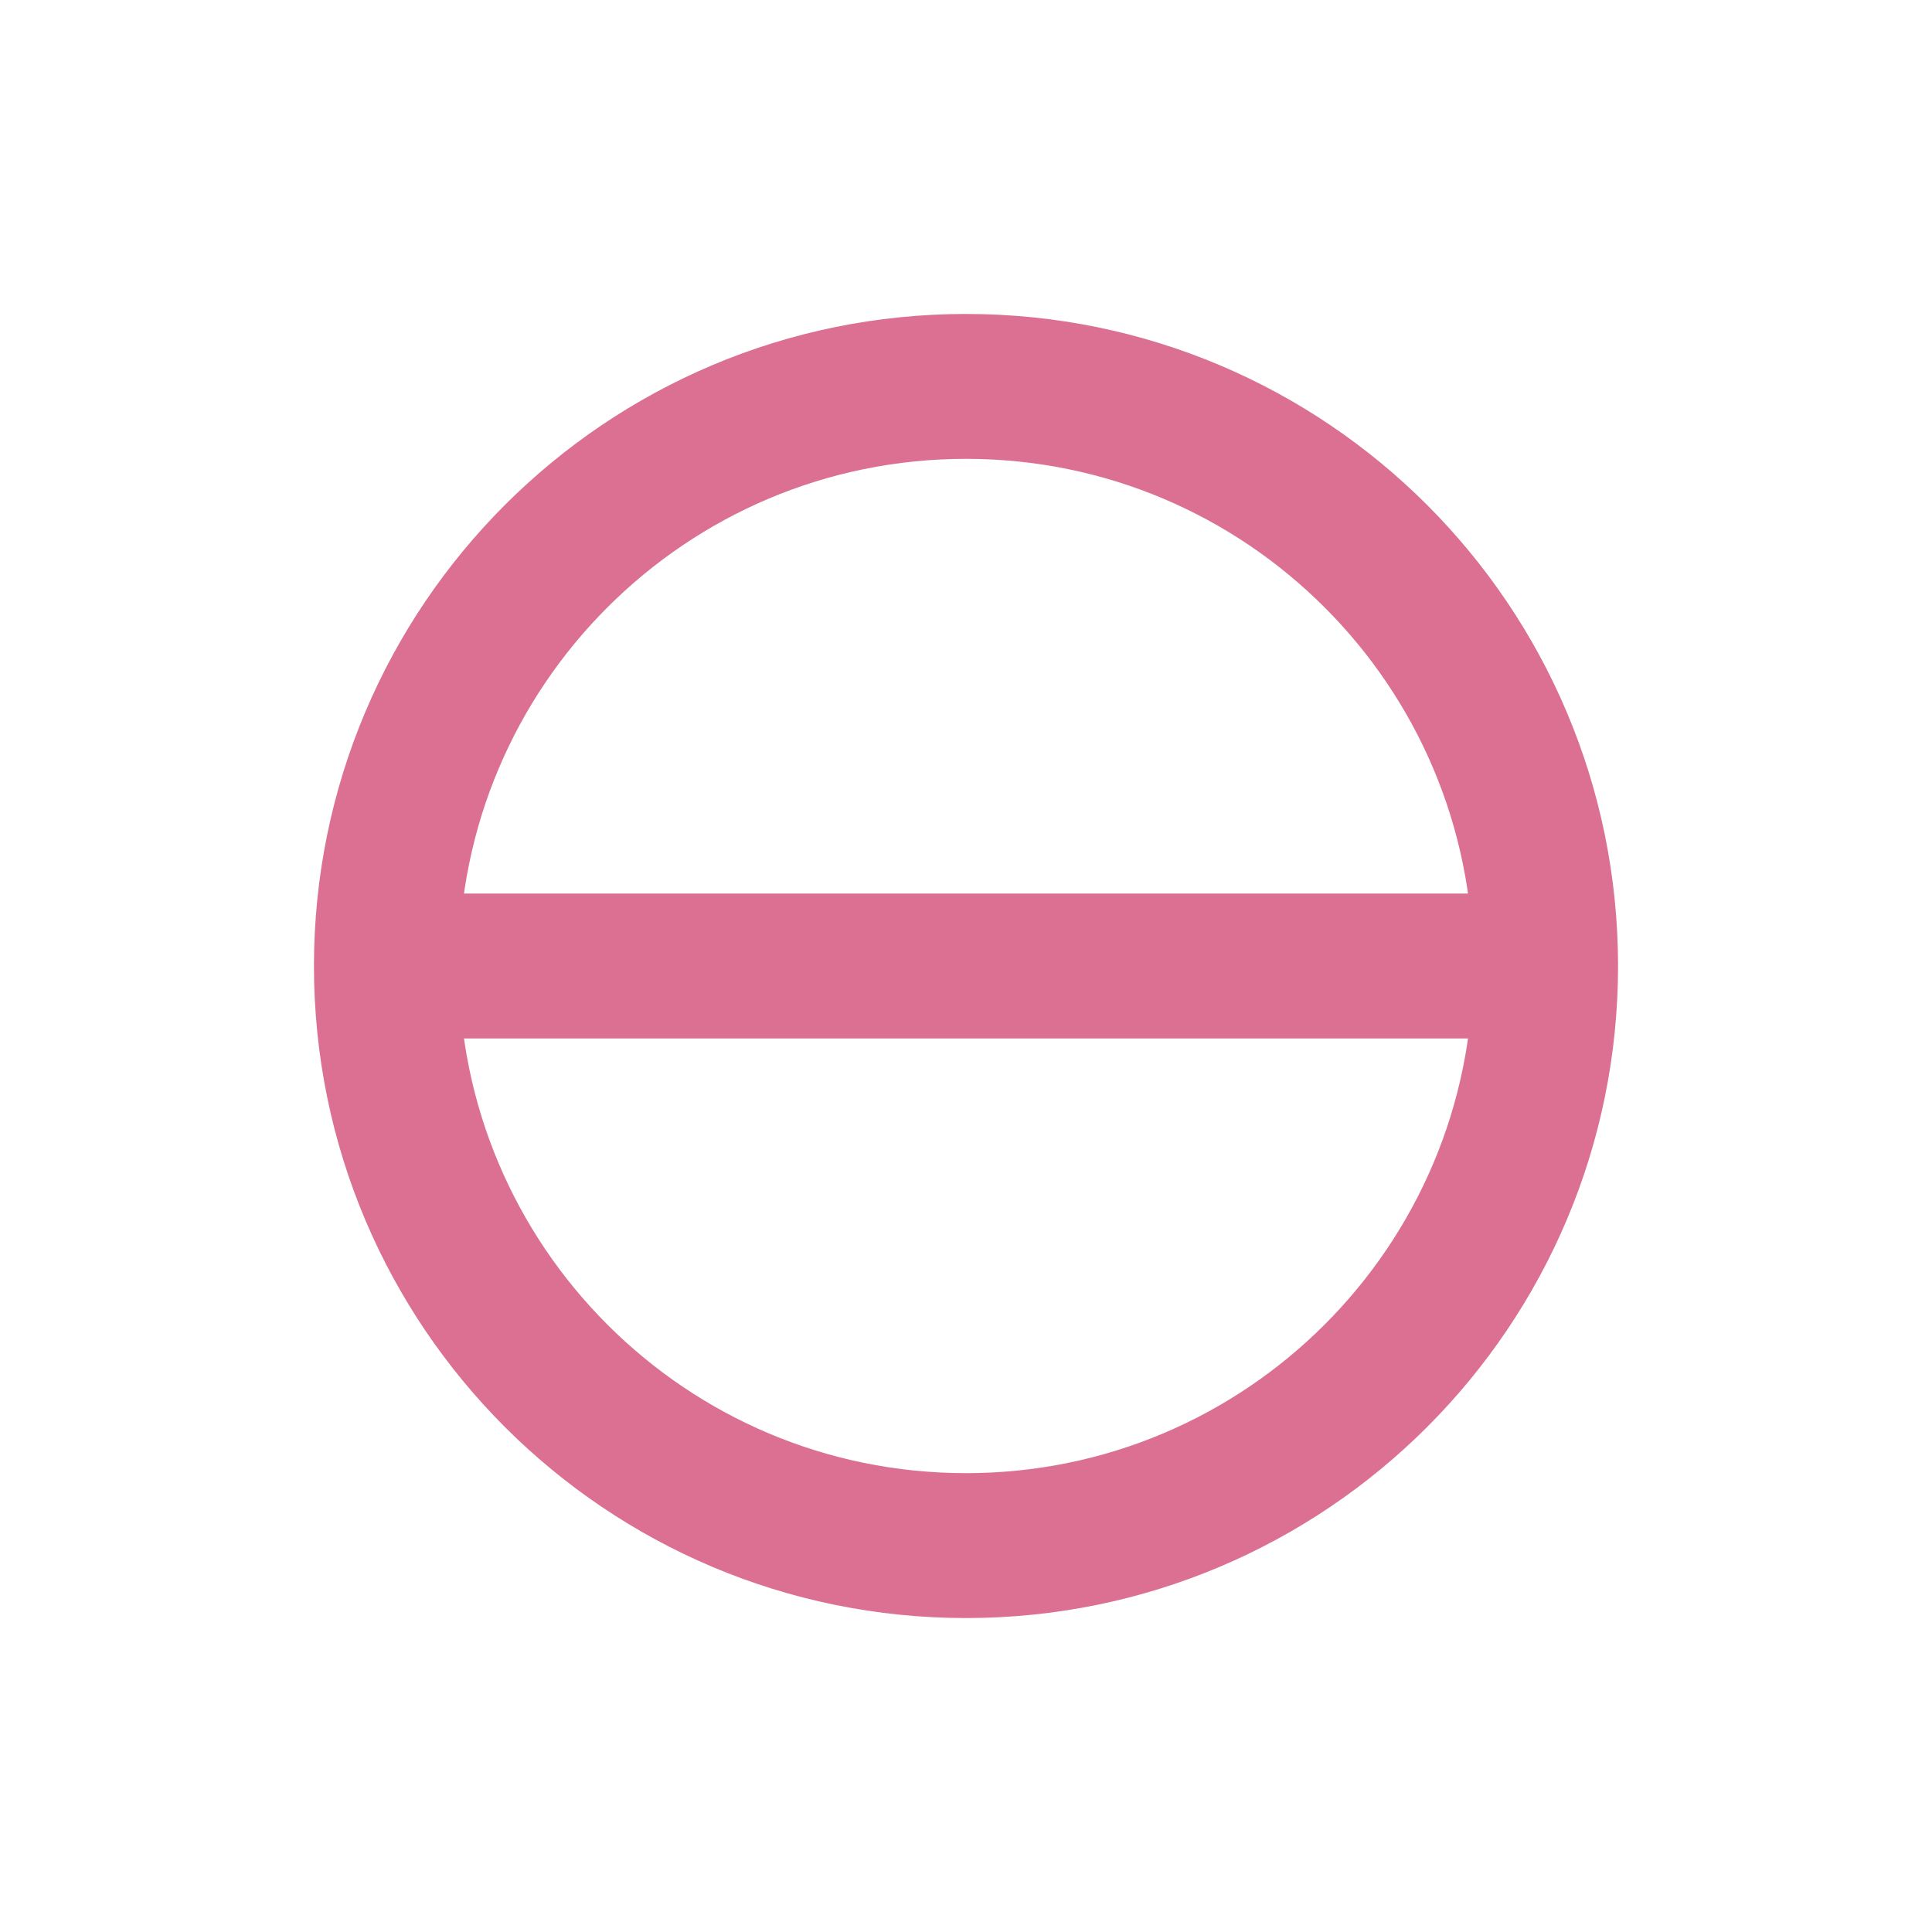
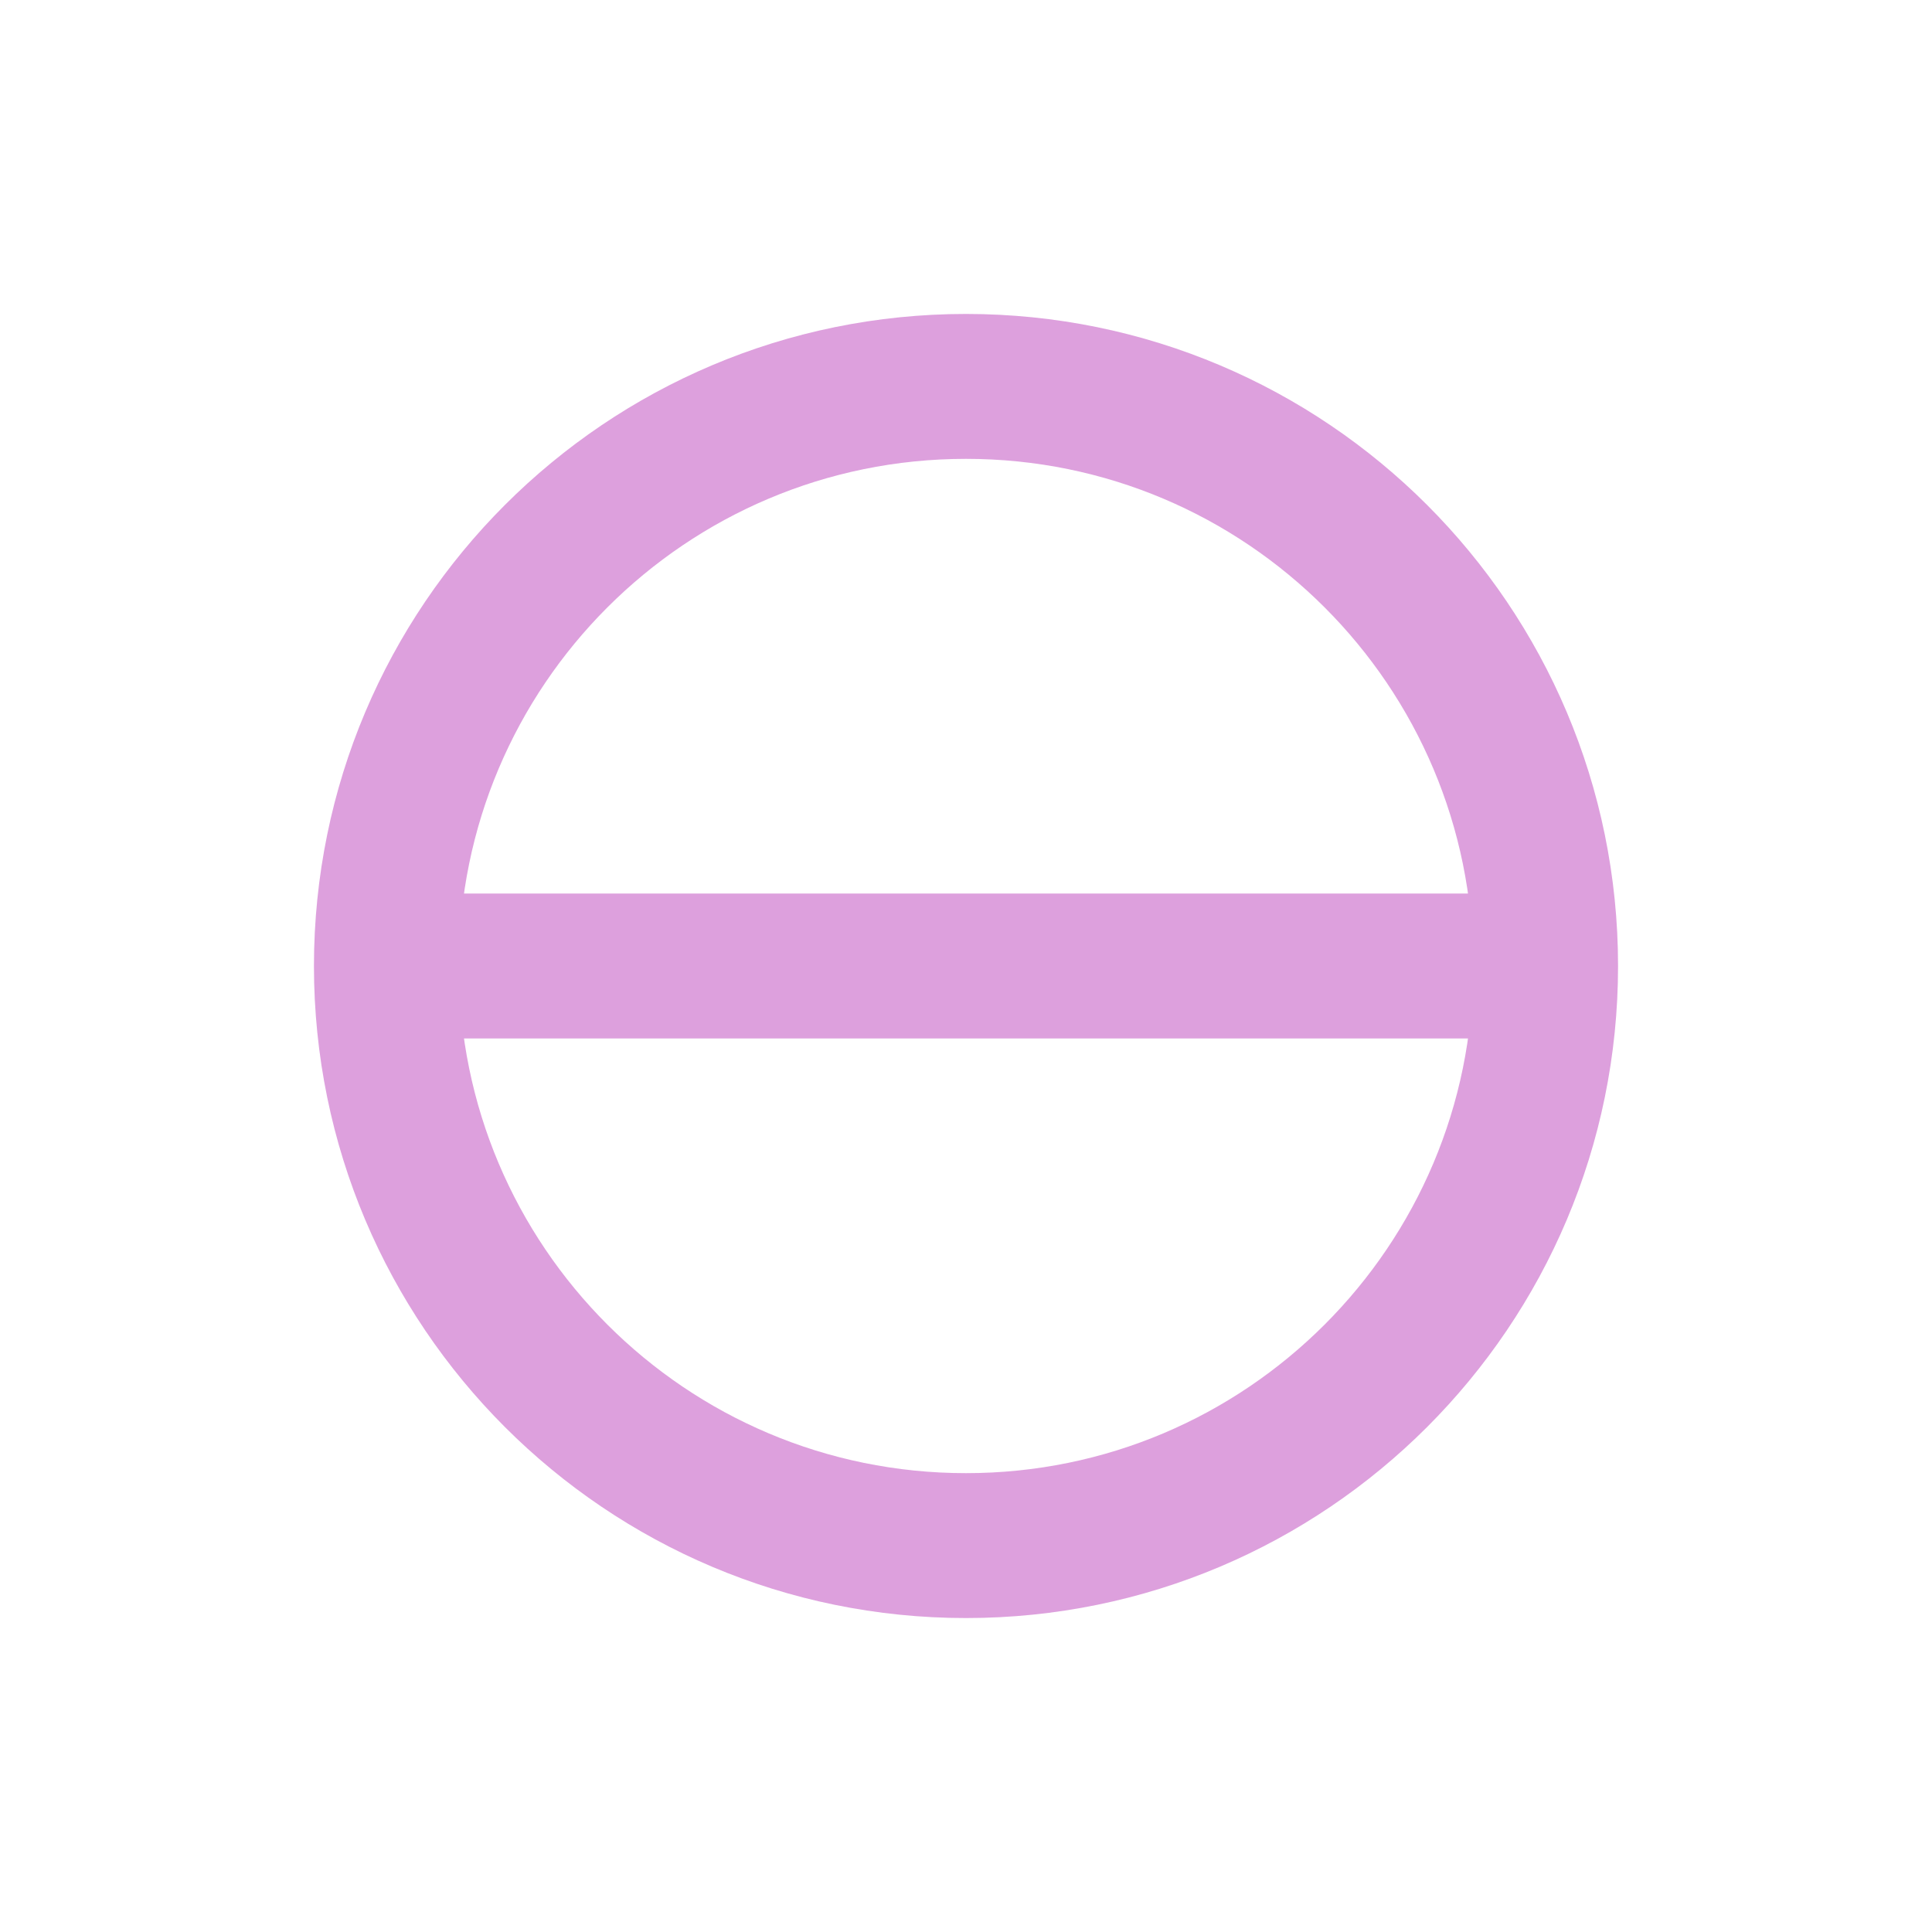
<svg xmlns="http://www.w3.org/2000/svg" width="20" height="20">
  <g>
-     <circle cx="10" cy="10" r="6" style="stroke:palevioletred; stroke-width:1.5;" fill="transparent" />
-     <line x1="4" y1="10" x2="16" y2="10" style="stroke:palevioletred; stroke-width:1.5;" />
+     <circle cx="10" cy="10" r="6" style="stroke:Plum; stroke-width:1.5;" fill="transparent" />
+     <line x1="4" y1="10" x2="16" y2="10" style="stroke:Plum; stroke-width:1.5;" />
  </g>
</svg>
